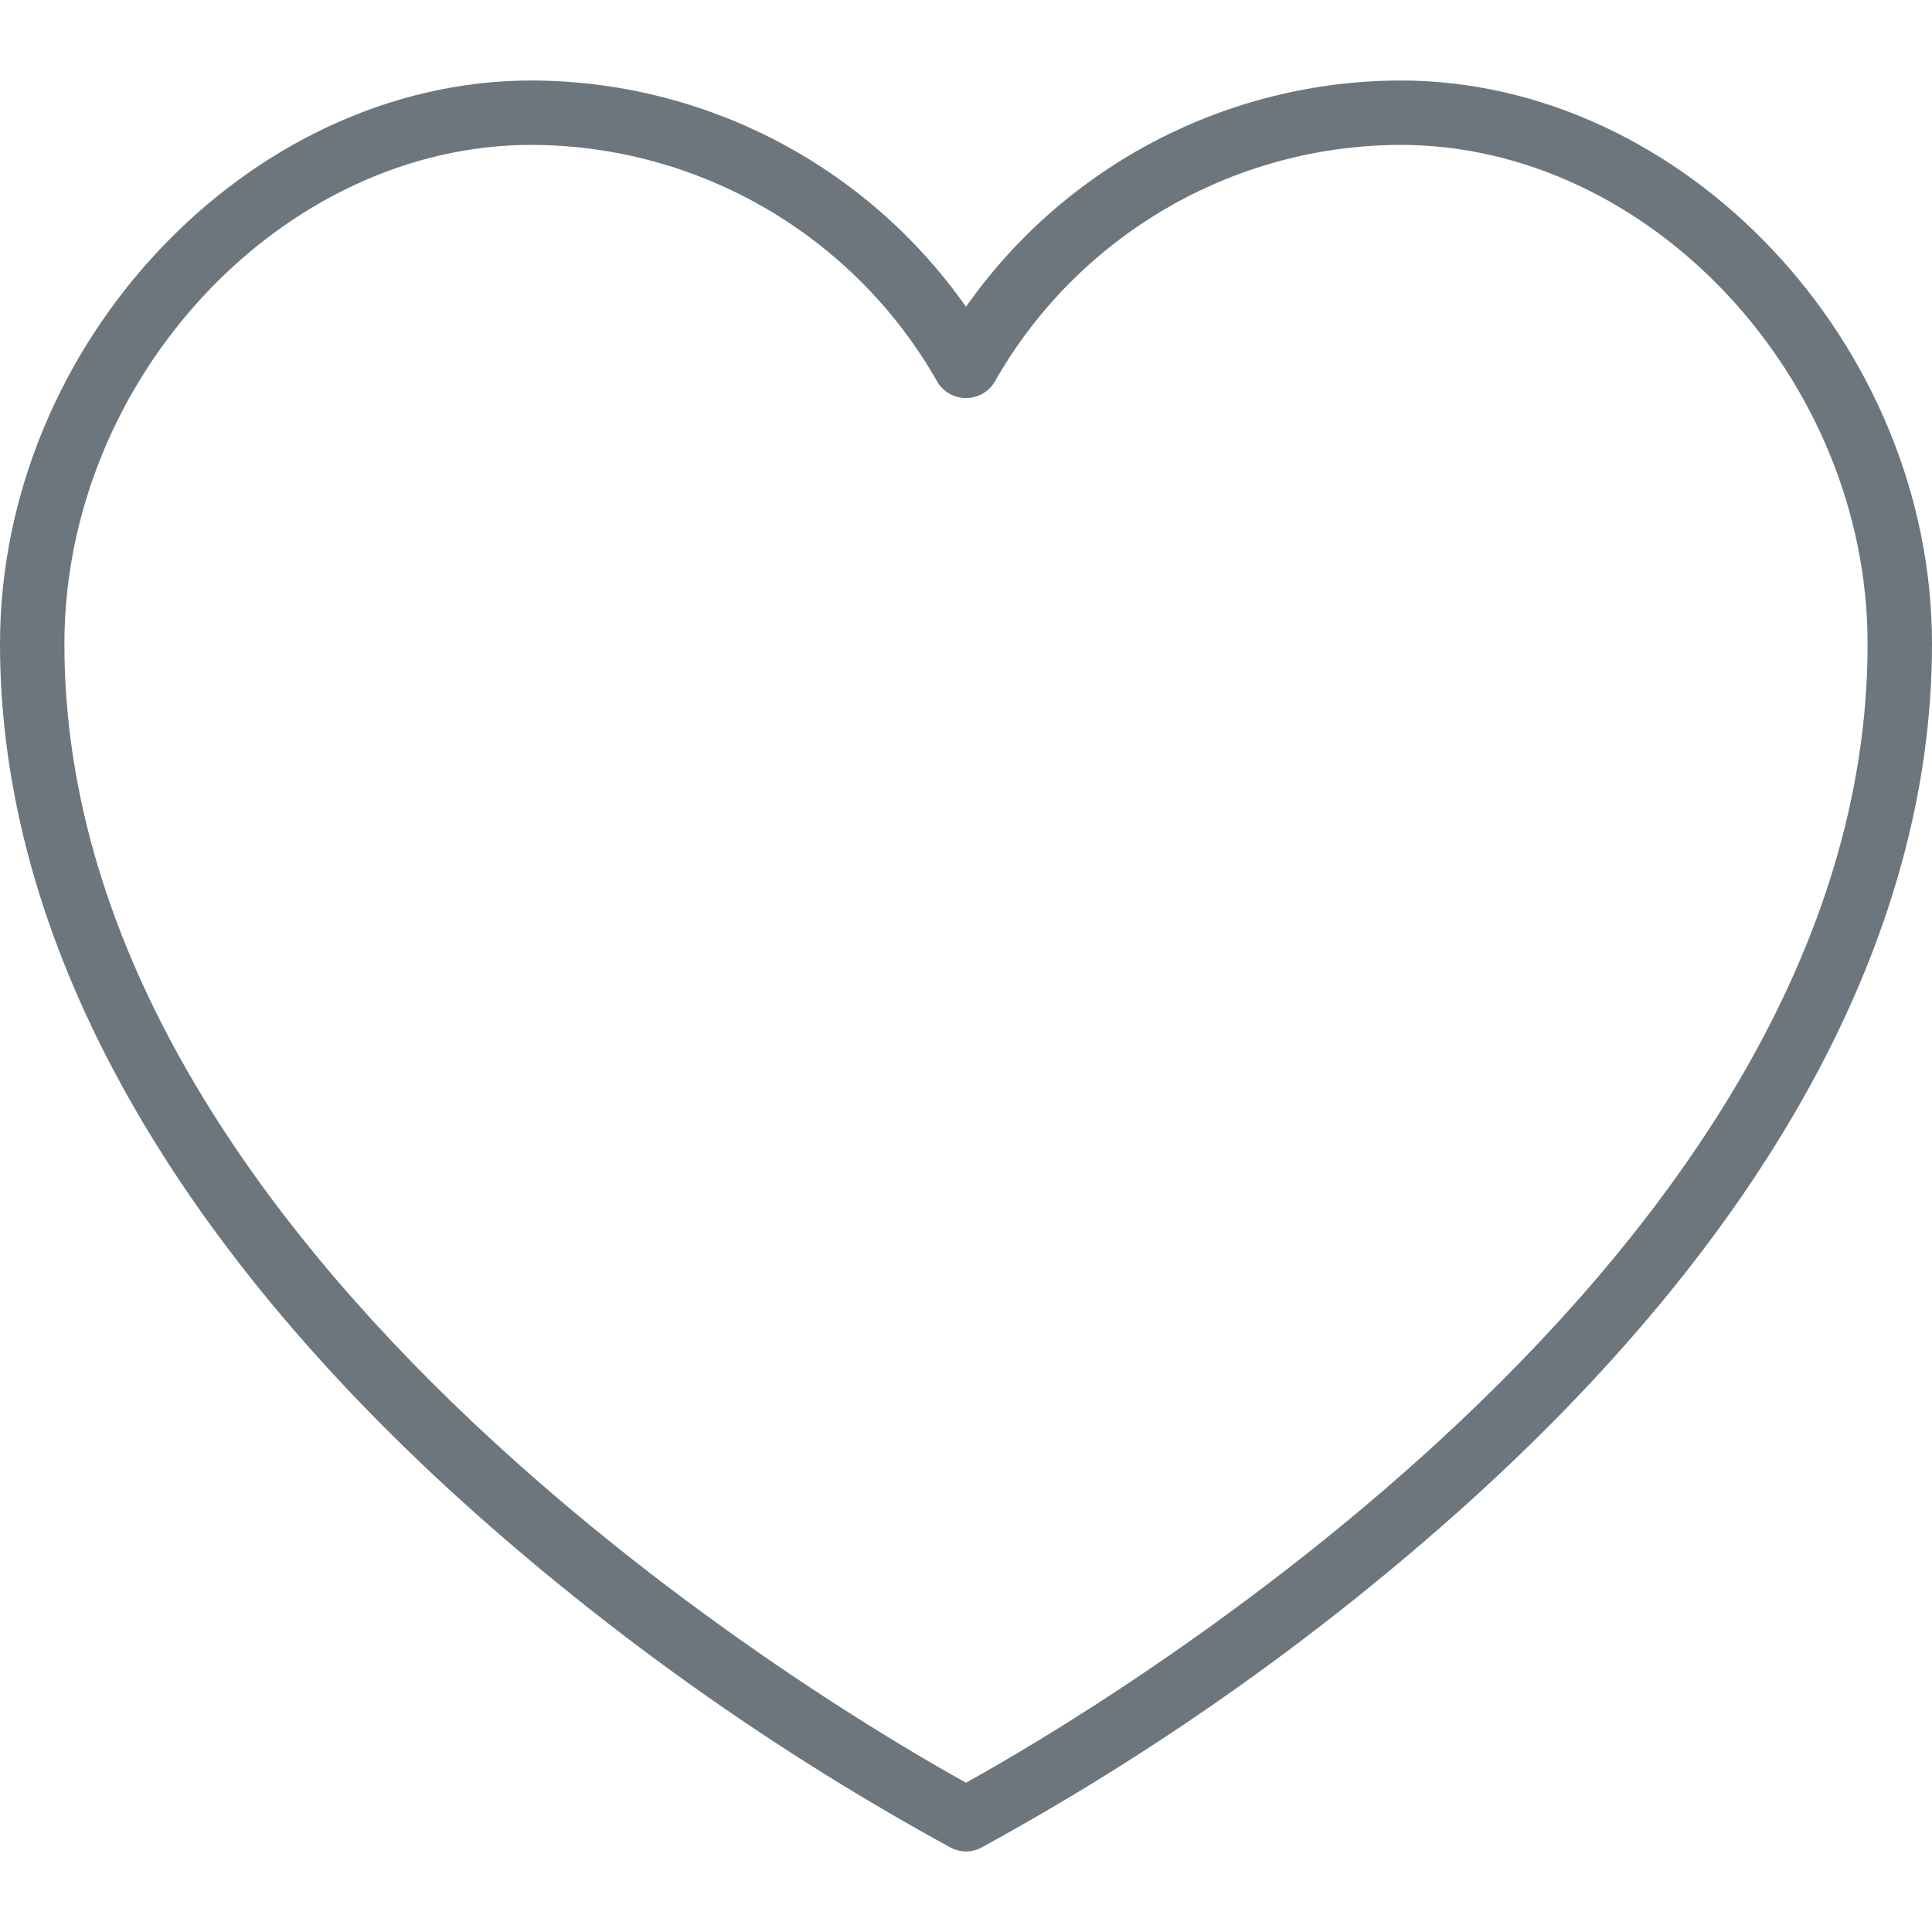
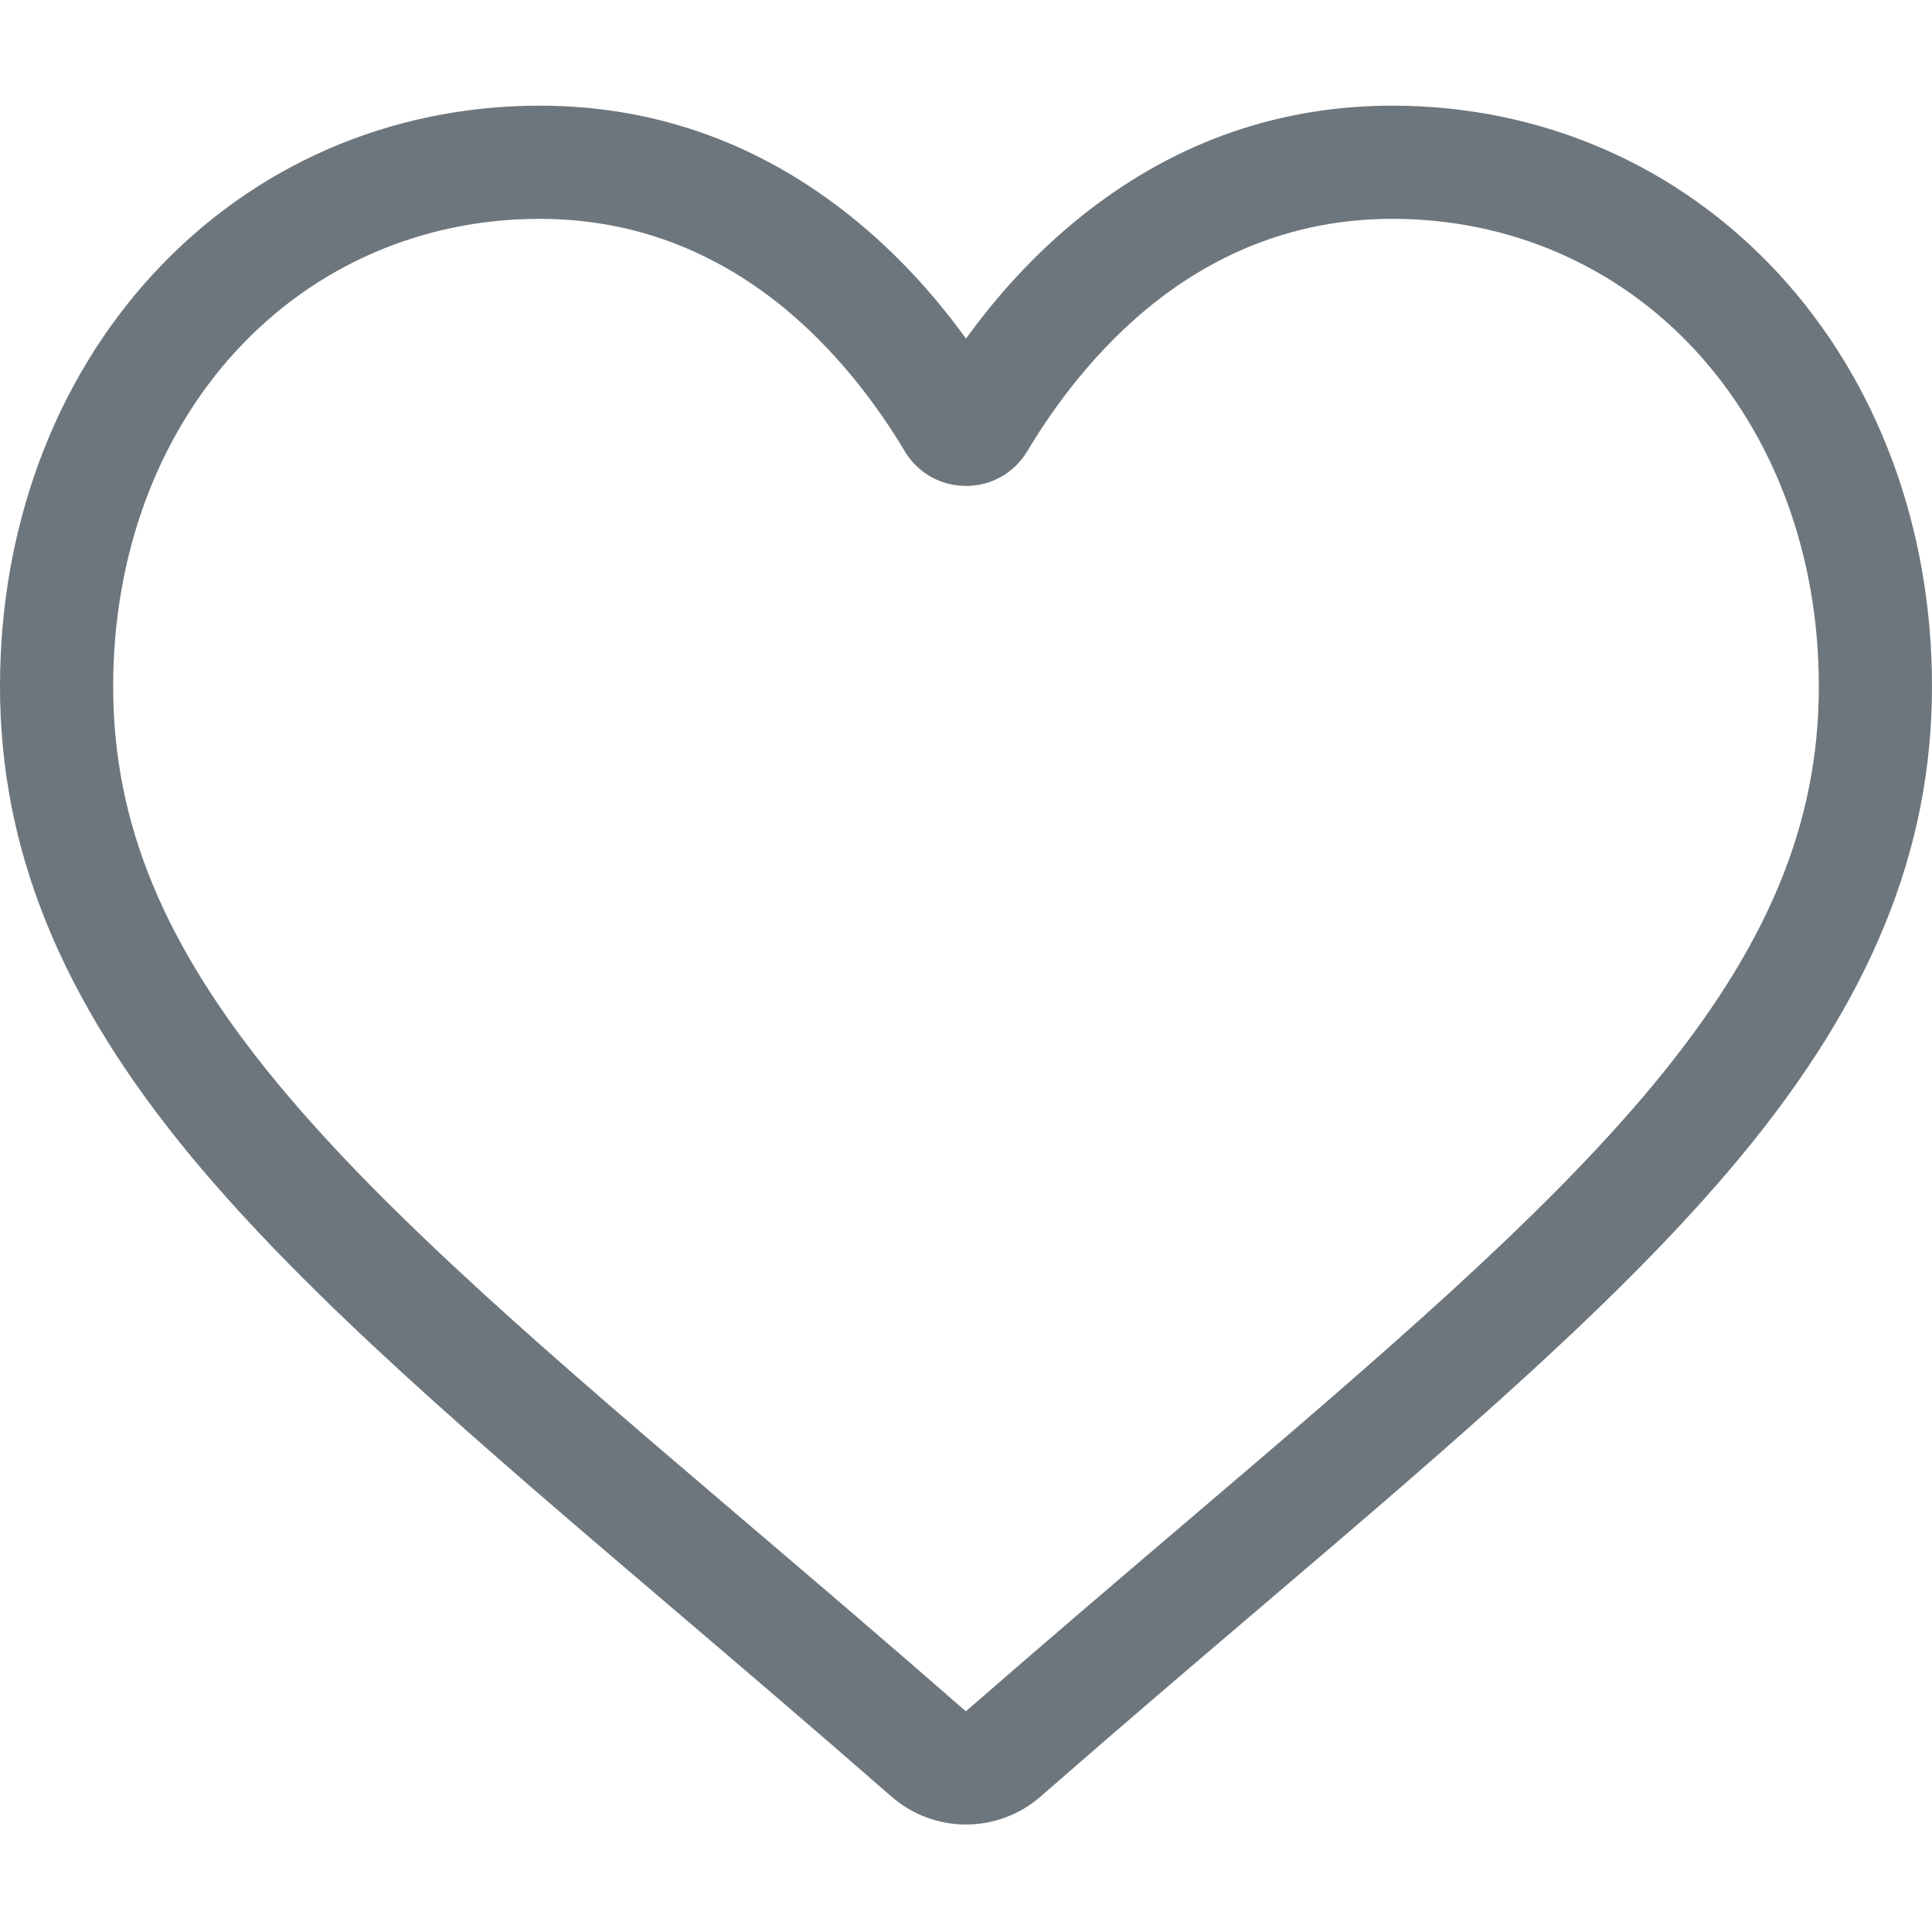
- <svg xmlns="http://www.w3.org/2000/svg" height="512px" viewBox="0 -20 480 480" width="512px">
+ <svg xmlns="http://www.w3.org/2000/svg" viewBox="0 -28 512.001 512" width="512px" height="512px">
  <g>
-     <path d="m348 0c-43 .066-83.281 21.039-108 56.223-24.719-35.184-65-56.156-108-56.223-70.32 0-132 65.426-132 140 0 72.68 41.039 147.535 118.688 216.48 35.977 31.883 75.441 59.598 117.641 82.625 2.305 1.188 5.039 1.188 7.344 0 42.184-23.027 81.637-50.746 117.602-82.625 77.688-68.945 118.727-143.801 118.727-216.48 0-74.574-61.68-140-132-140zm-108 422.902c-29.383-16.215-224-129.496-224-282.902 0-66.055 54.199-124 116-124 41.867.074 80.461 22.66 101.031 59.129 1.539 2.352 4.16 3.766 6.969 3.766s5.43-1.414 6.969-3.766c20.57-36.469 59.164-59.055 101.031-59.129 61.801 0 116 57.945 116 124 0 153.406-194.617 266.688-224 282.902zm0 0" data-original="#000000" class="active-path" data-old_color="#000000" fill="#6E767D" />
+     <path d="m256 455.516c-7.289 0-14.316-2.641-19.793-7.438-20.684-18.086-40.625-35.082-58.219-50.074l-.09-.078c-51.582-43.957-96.125-81.918-127.117-119.312-34.645-41.805-50.781-81.441-50.781-124.742 0-42.07 14.426-80.883 40.617-109.293 26.504-28.746 62.871-44.578 102.414-44.578 29.555 0 56.621 9.344 80.445 27.77 12.023 9.301 22.922 20.684 32.523 33.961 9.605-13.277 20.5-24.66 32.527-33.961 23.824-18.426 50.891-27.77 80.445-27.77 39.539 0 75.91 15.832 102.414 44.578 26.191 28.41 40.613 67.223 40.613 109.293 0 43.301-16.133 82.938-50.777 124.738-30.992 37.398-75.531 75.355-127.105 119.309-17.625 15.016-37.598 32.039-58.328 50.168-5.473 4.789-12.504 7.43-19.789 7.43zm-112.969-425.523c-31.066 0-59.605 12.398-80.367 34.914-21.07 22.855-32.676 54.449-32.676 88.965 0 36.418 13.535 68.988 43.883 105.605 29.332 35.395 72.961 72.574 123.477 115.625l.094.078c17.66 15.051 37.68 32.113 58.516 50.332 20.961-18.254 41.012-35.344 58.707-50.418 50.512-43.051 94.137-80.223 123.469-115.617 30.344-36.617 43.879-69.188 43.879-105.605 0-34.516-11.605-66.109-32.676-88.965-20.758-22.516-49.301-34.914-80.363-34.914-22.758 0-43.652 7.234-62.102 21.5-16.441 12.719-27.895 28.797-34.609 40.047-3.453 5.785-9.531 9.238-16.262 9.238s-12.809-3.453-16.262-9.238c-6.711-11.25-18.164-27.328-34.609-40.047-18.449-14.266-39.344-21.5-62.098-21.5zm0 0" data-original="#000000" class="active-path" data-old_color="#000000" fill="#6E767D" />
  </g>
</svg>
